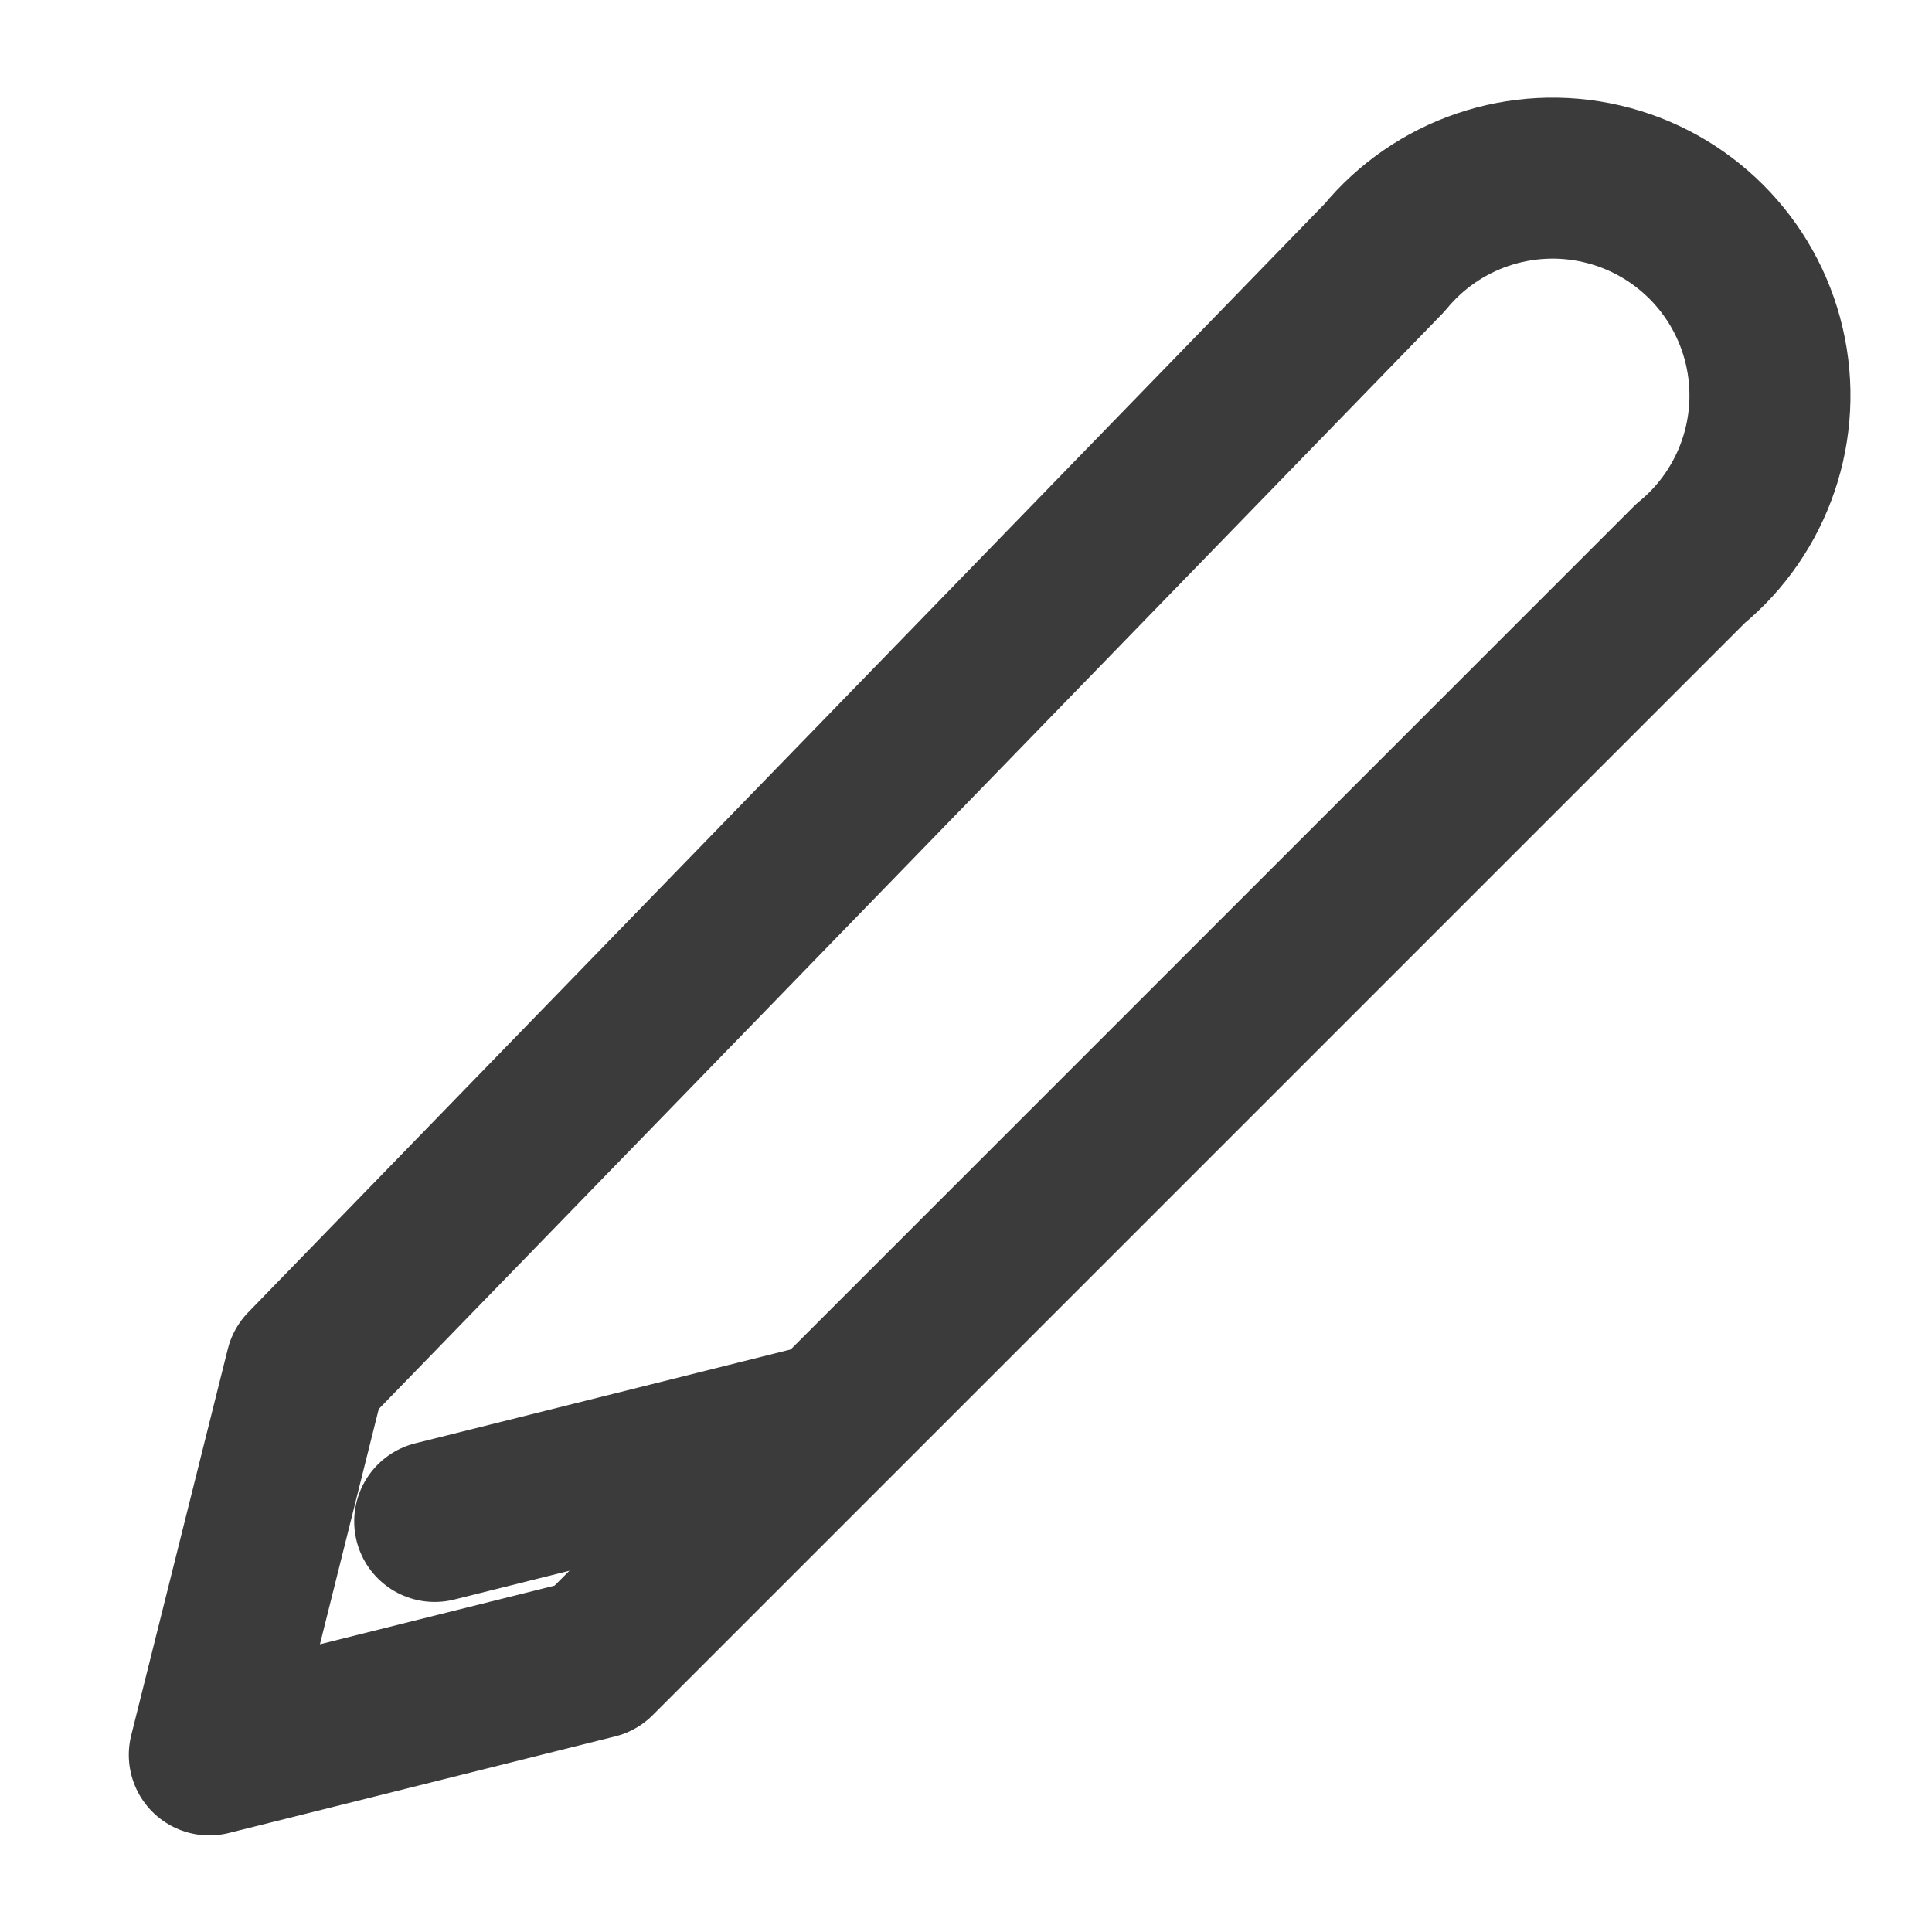
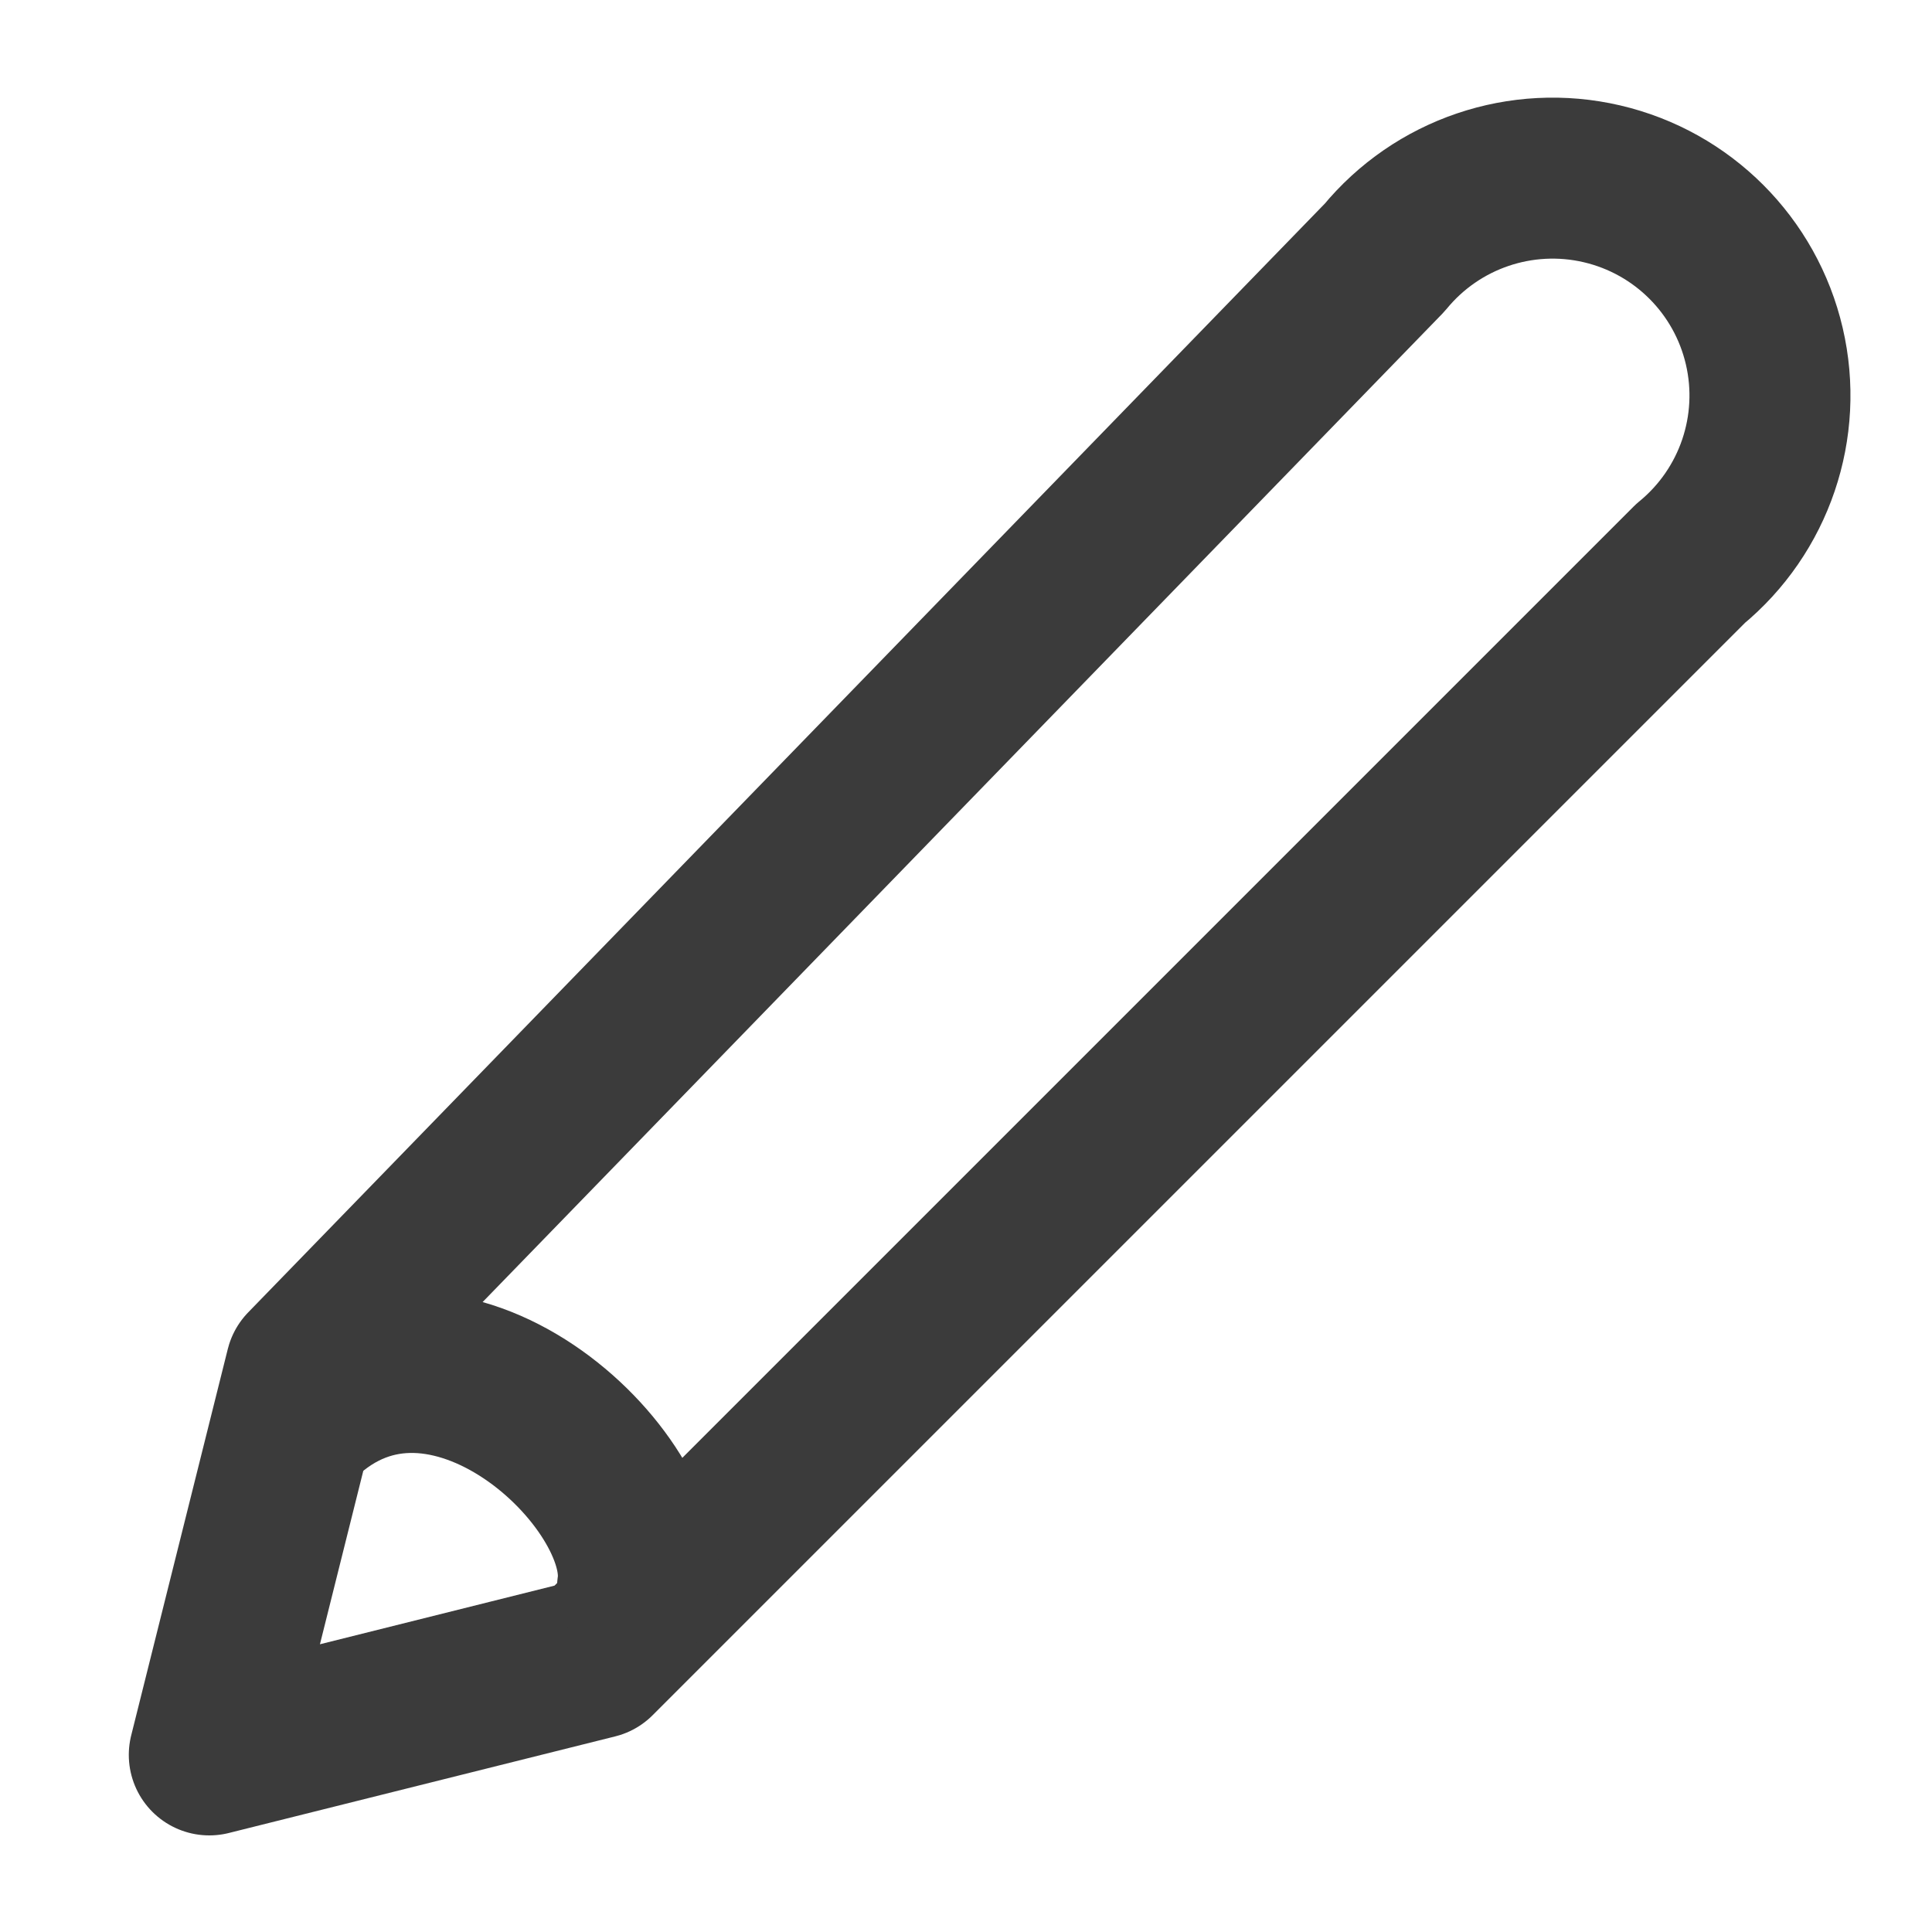
- <svg xmlns="http://www.w3.org/2000/svg" width="24" height="24" viewBox="0 0 24 24">
-   <g fill="none" stroke="#3b3b3b" stroke-width="2.0" stroke-linecap="round" stroke-linejoin="round">
-     <path d="M17.2 3.2a2.7 2.7 0 1 1 3.8 3.8L7.4 20.6 2.6 21.8 3.8 17z" />
-     <path d="M5.4 18.9 L10.2 17.7" />
+ <svg xmlns="http://www.w3.org/2000/svg" width="24" height="24" viewBox="0 0 24 24" version="1.1" id="svg2">
+   <defs id="defs2" />
+   <g fill="none" stroke="#3b3b3b" stroke-width="2.0" stroke-linecap="round" stroke-linejoin="round" id="g2">
+     <path d="M17.2 3.2a2.7 2.7 0 1 1 3.8 3.8L7.4 20.6 2.6 21.8 3.8 17z" id="path1" />
+     <path d="M 3.731,17.628 C 5.511,15.927 8.122,18.385 7.919,19.73" id="path2" />
  </g>
</svg>
